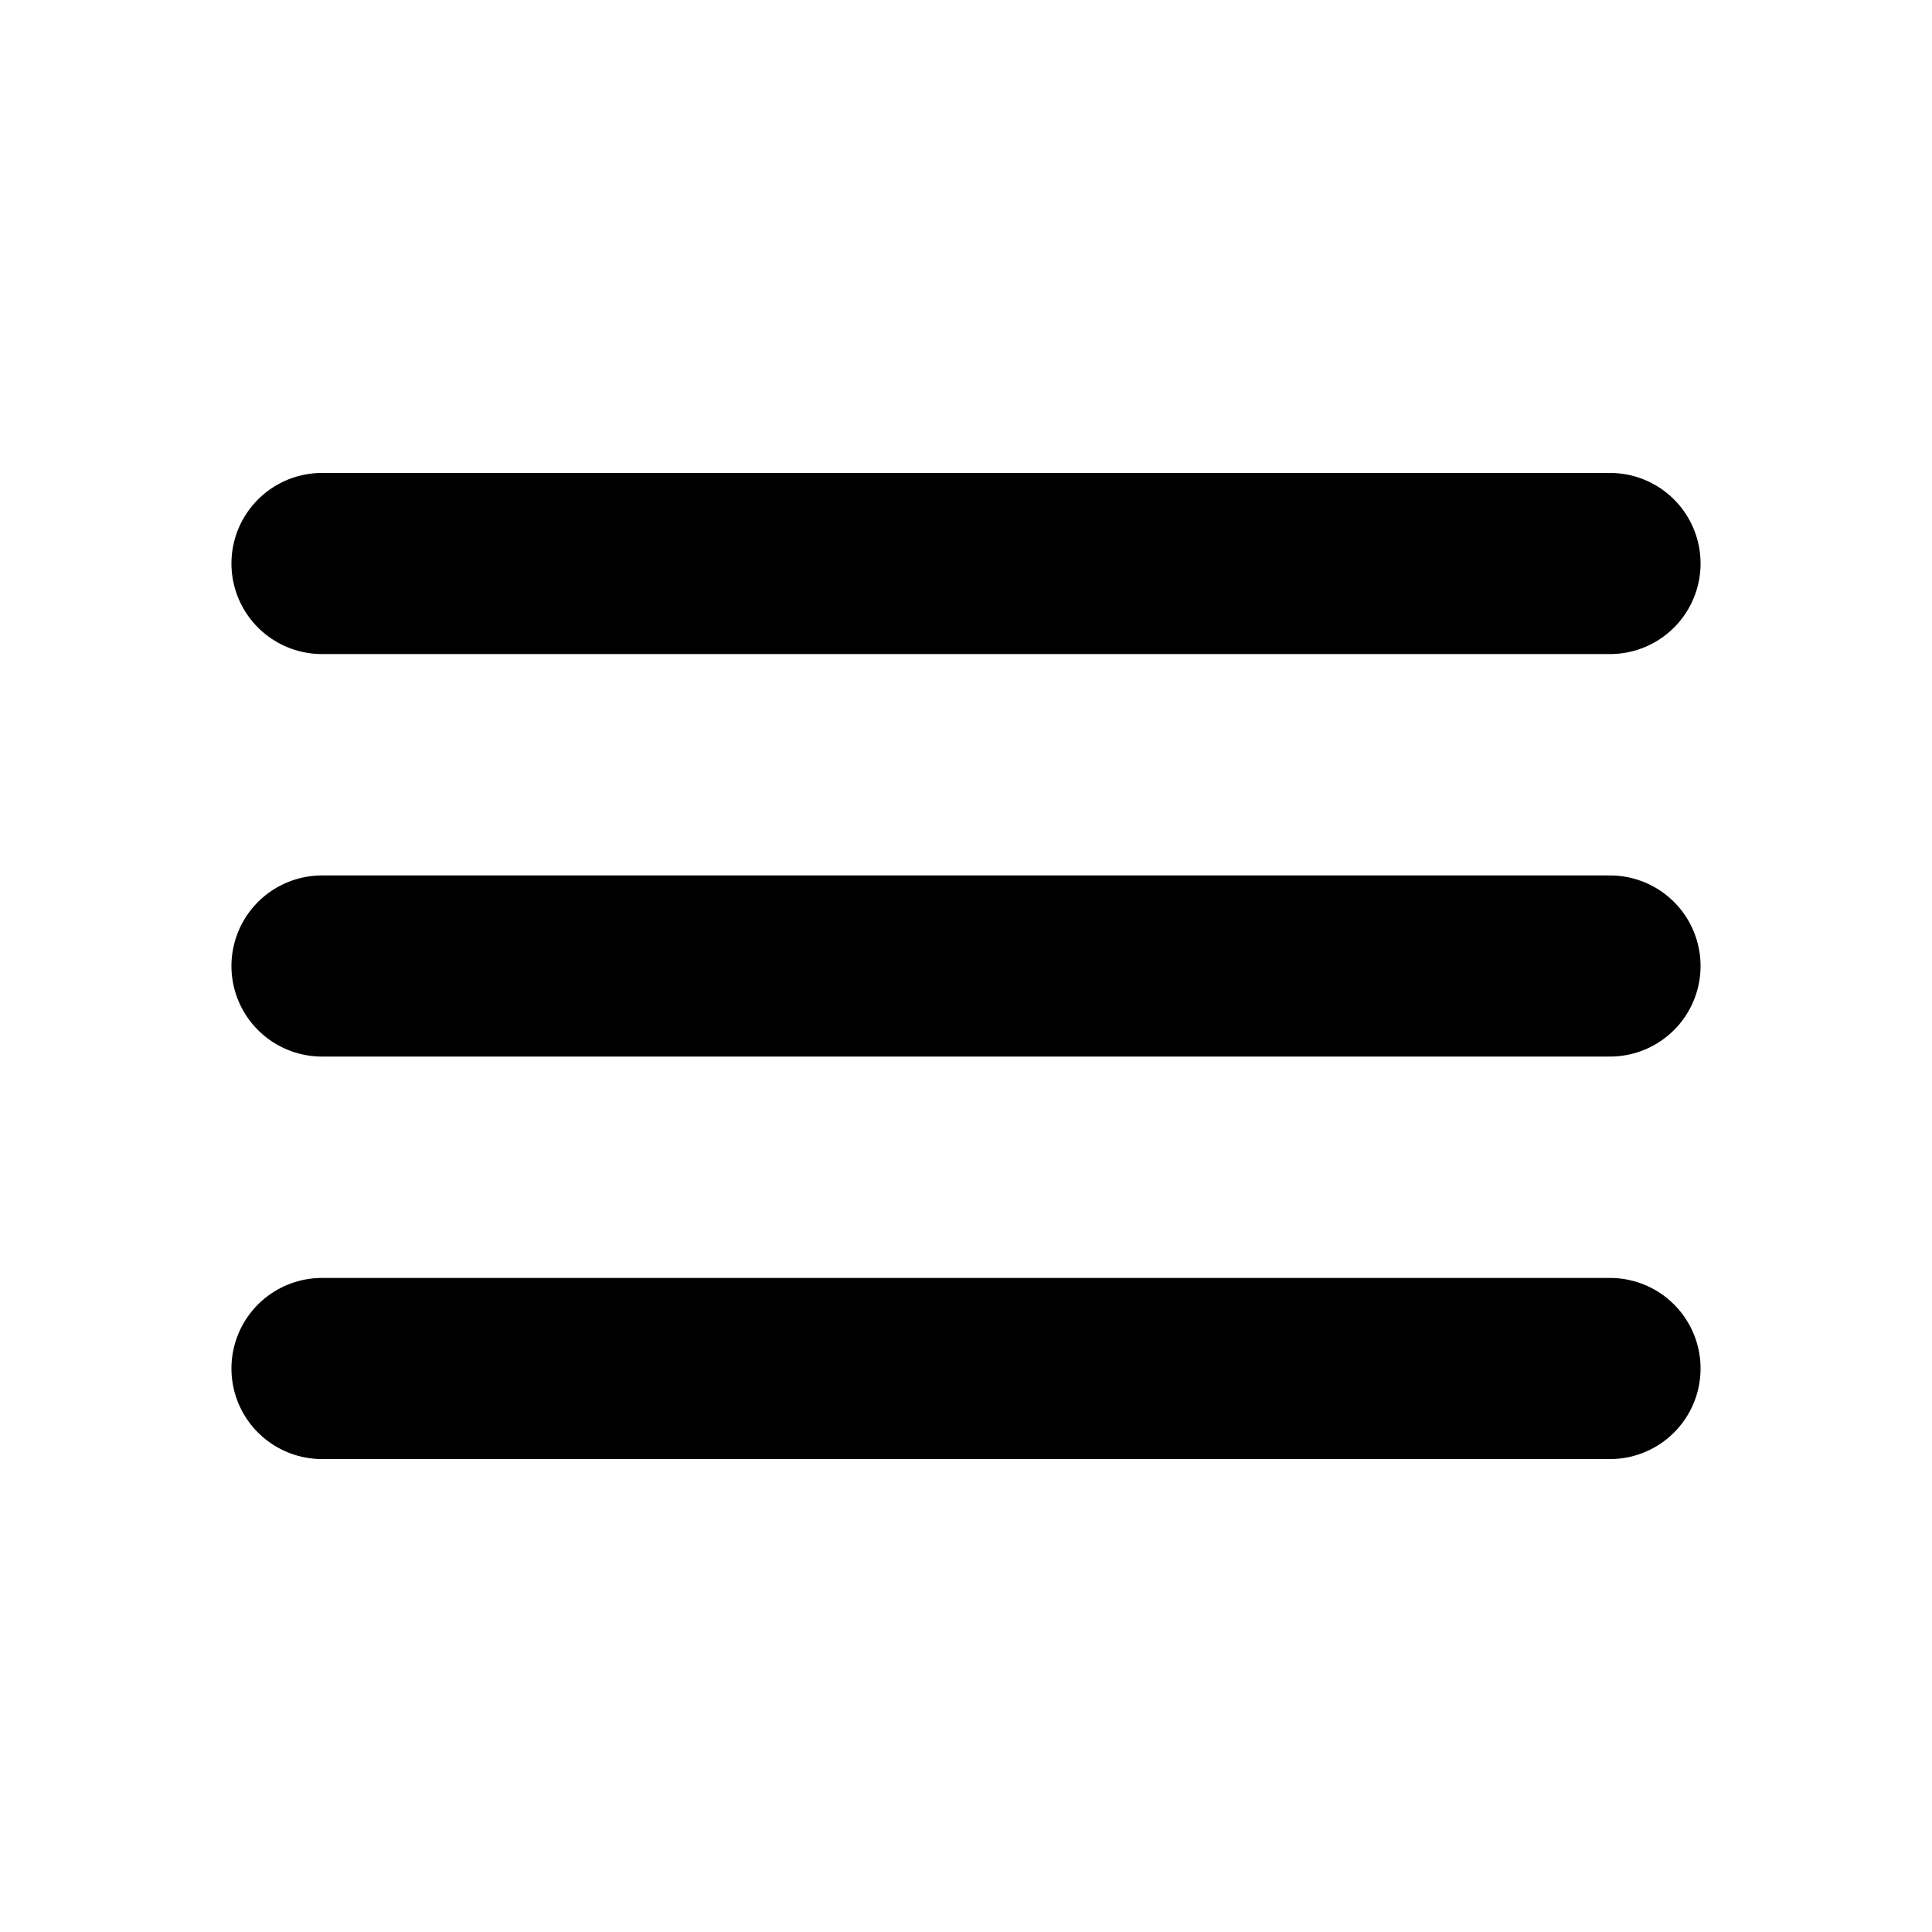
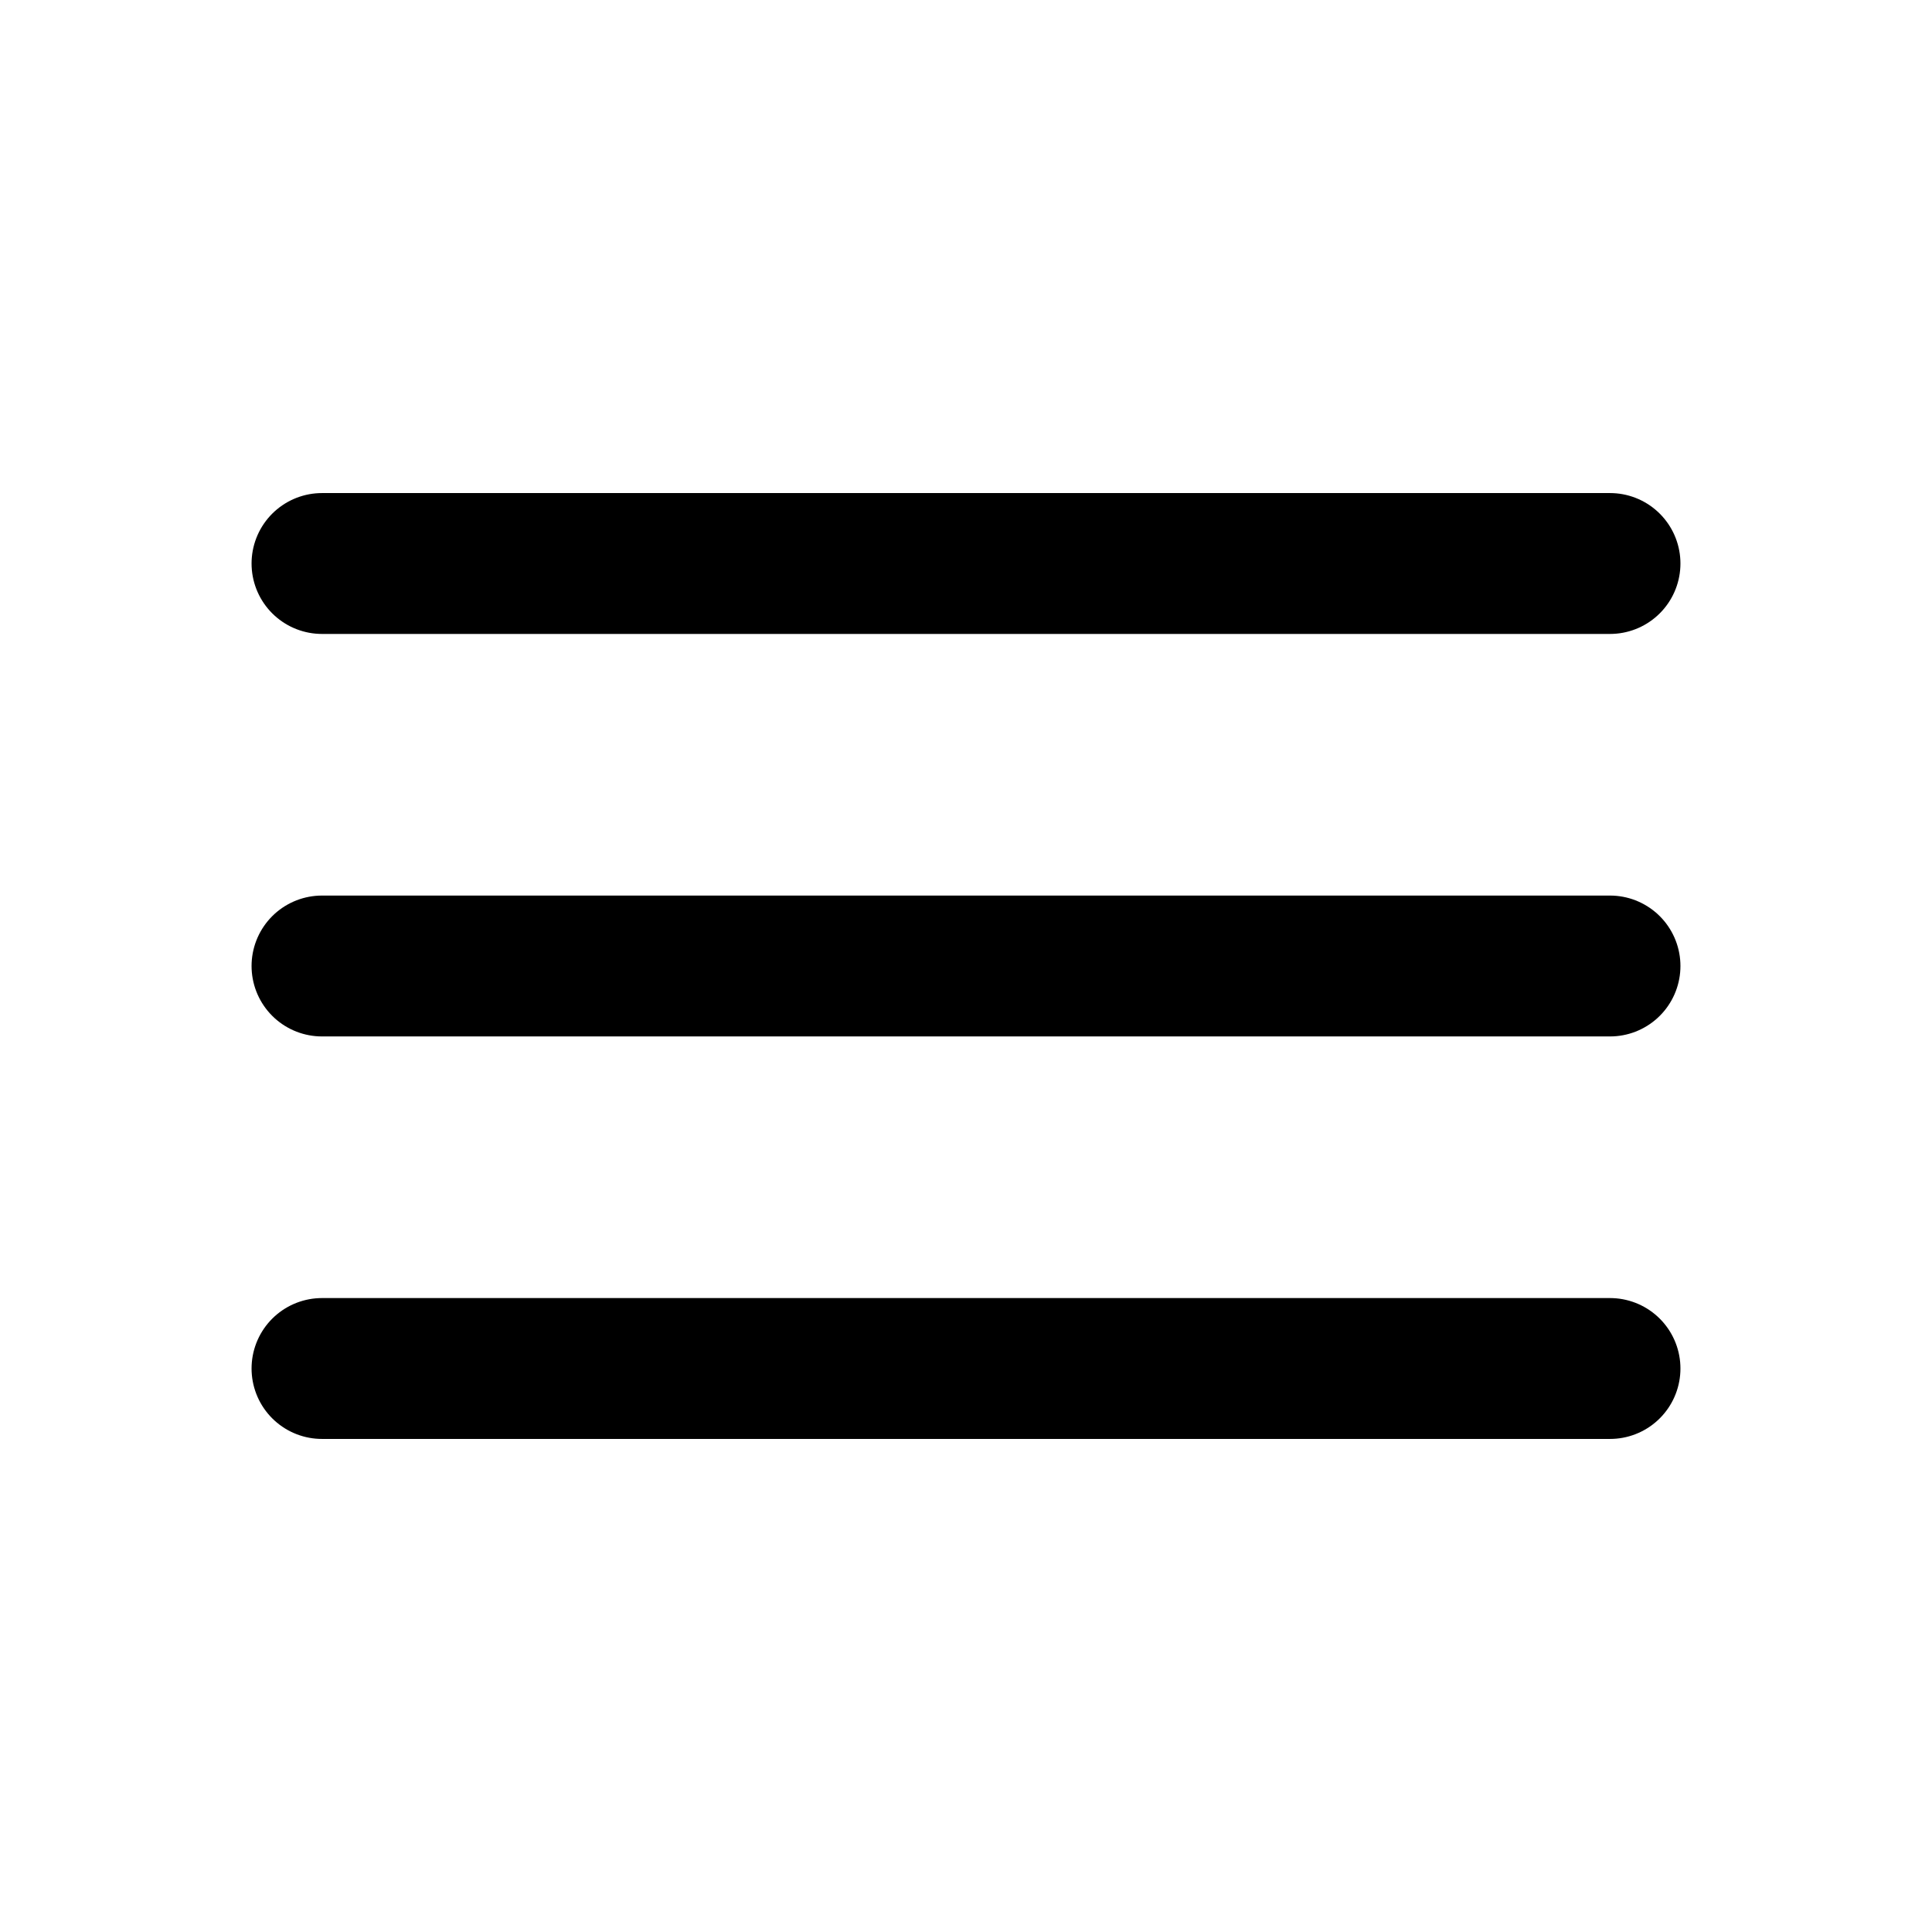
<svg xmlns="http://www.w3.org/2000/svg" width="24" height="24" viewBox="0 0 24 24" fill="none">
-   <path d="M4 7H20M4 12H20M4 17H20" stroke="currentColor" stroke-width="2.25" stroke-linecap="round" stroke-linejoin="round" />
+   <path d="M4 7H20M4 12H20M4 17H20" stroke="currentColor" stroke-width="1.75" stroke-linecap="round" stroke-linejoin="round" />
</svg>
